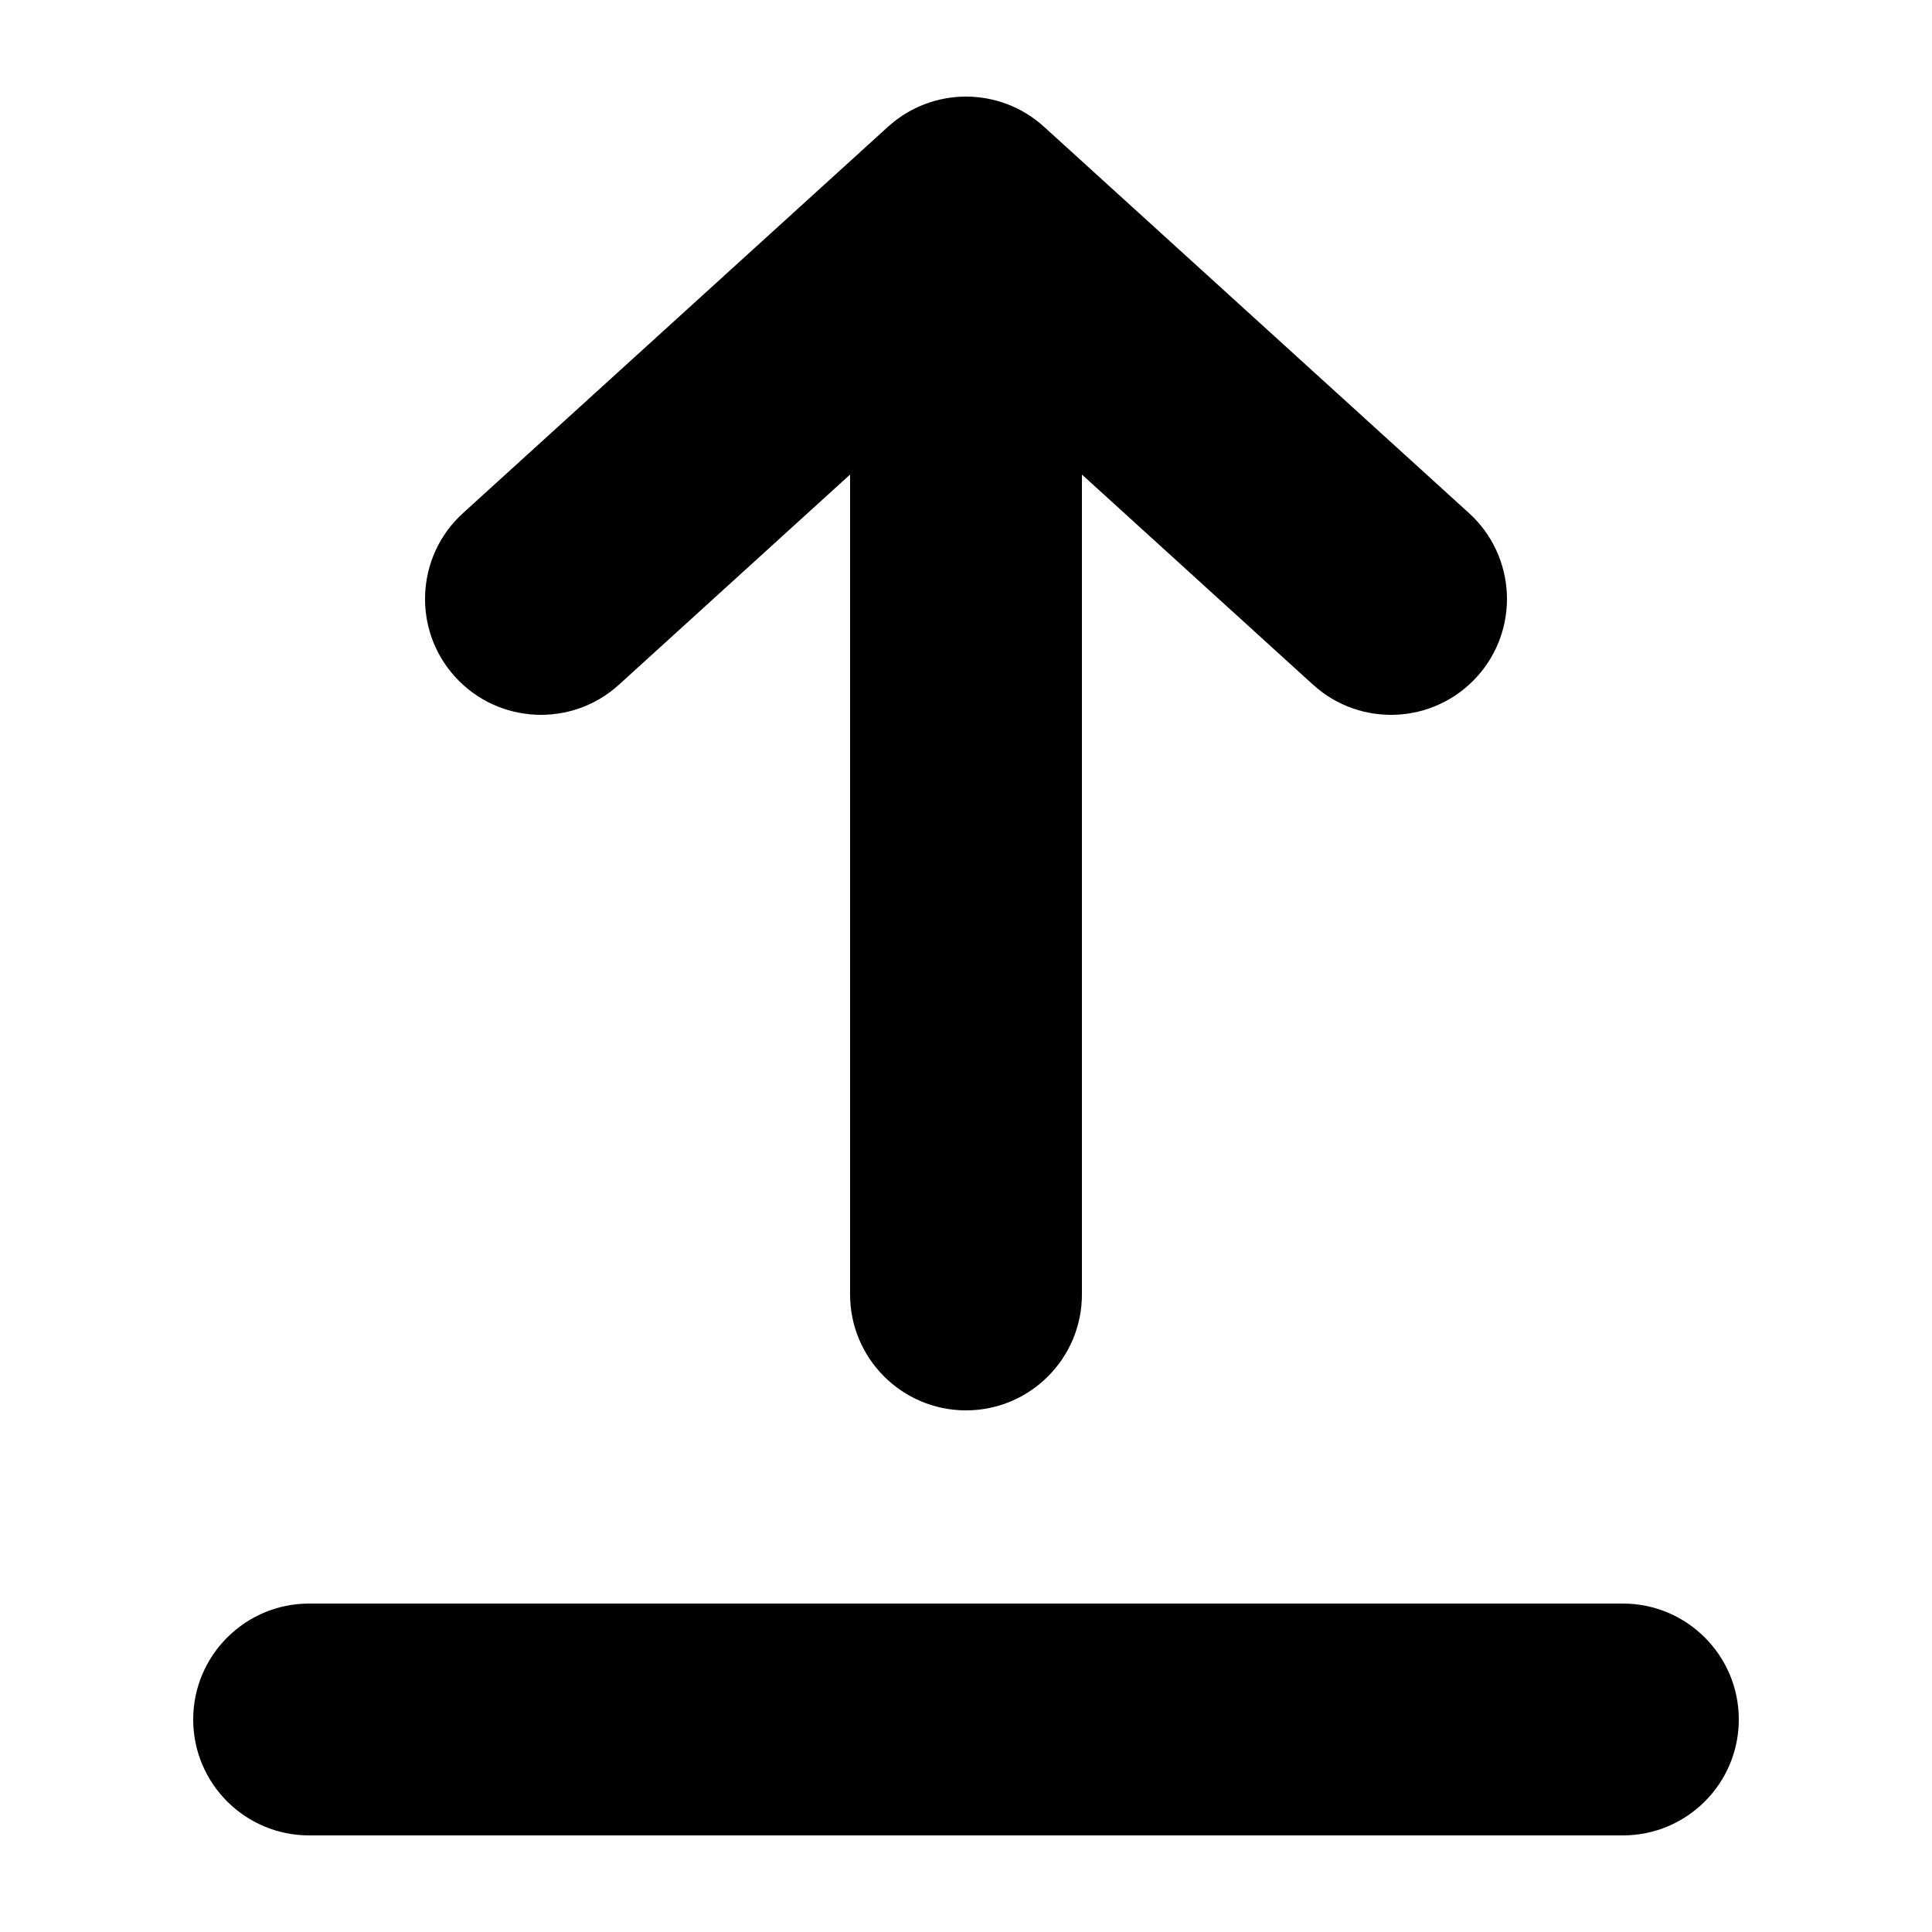
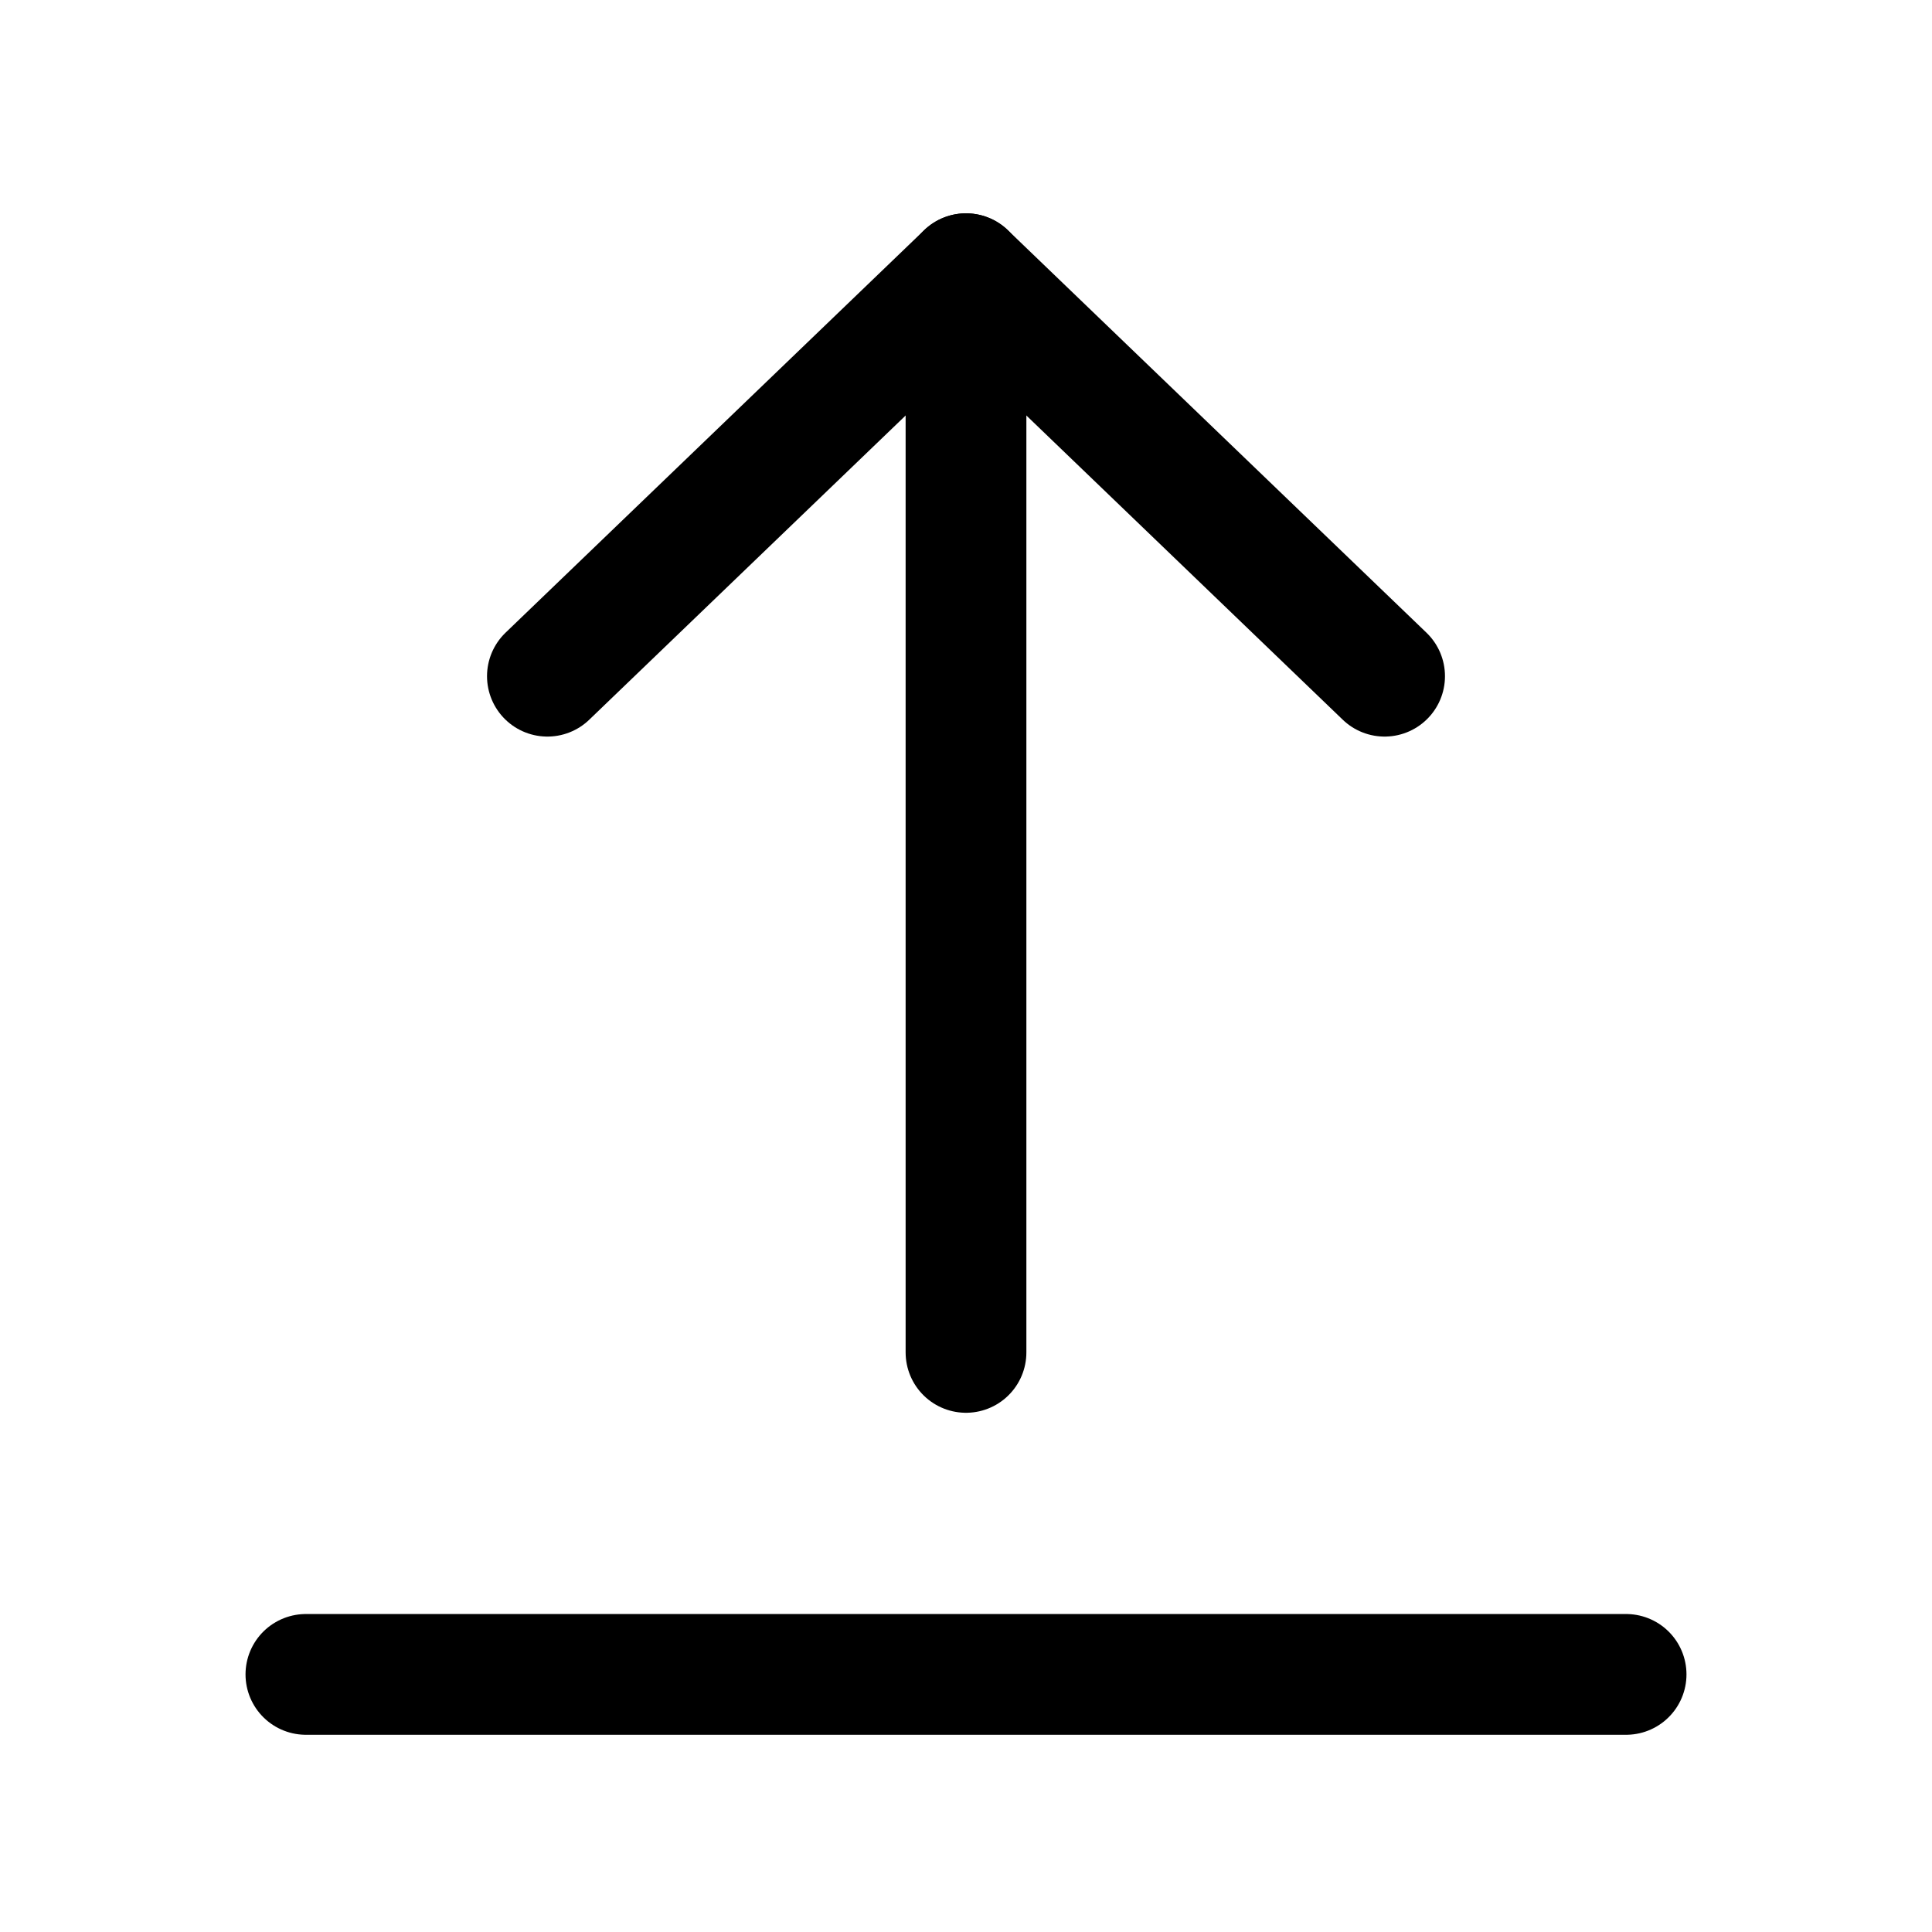
<svg xmlns="http://www.w3.org/2000/svg" width="1200pt" height="1200pt" version="1.1" viewBox="0 0 1200 1200">
-   <path d="m1008 996c39.75 0 72 32.25 72 72s-32.25 72-72 72h-816c-39.75 0-72-32.25-72-72s32.25-72 72-72z" />
-   <path d="m551.58 78.703c27.469-24.938 69.375-24.938 96.844 0l264 240c29.438 26.766 31.594 72.328 4.875 101.72-26.766 29.438-72.328 31.594-101.72 4.875l-143.58-130.55v509.26c0 39.75-32.25 72-72 72s-72-32.25-72-72v-509.26l-143.58 130.55c-29.391 26.719-74.953 24.562-101.72-4.875-26.719-29.391-24.562-74.953 4.875-101.72z" />
+   <g fill="none" stroke="#000" stroke-width="75" stroke-linecap="round" stroke-linejoin="round">
+     <path d="M190 1040 H1010" />
+     <path d="M600 840 V170" />
+     <path d="M340 420 L600 170 L860 420" />
+   </g>
</svg>
